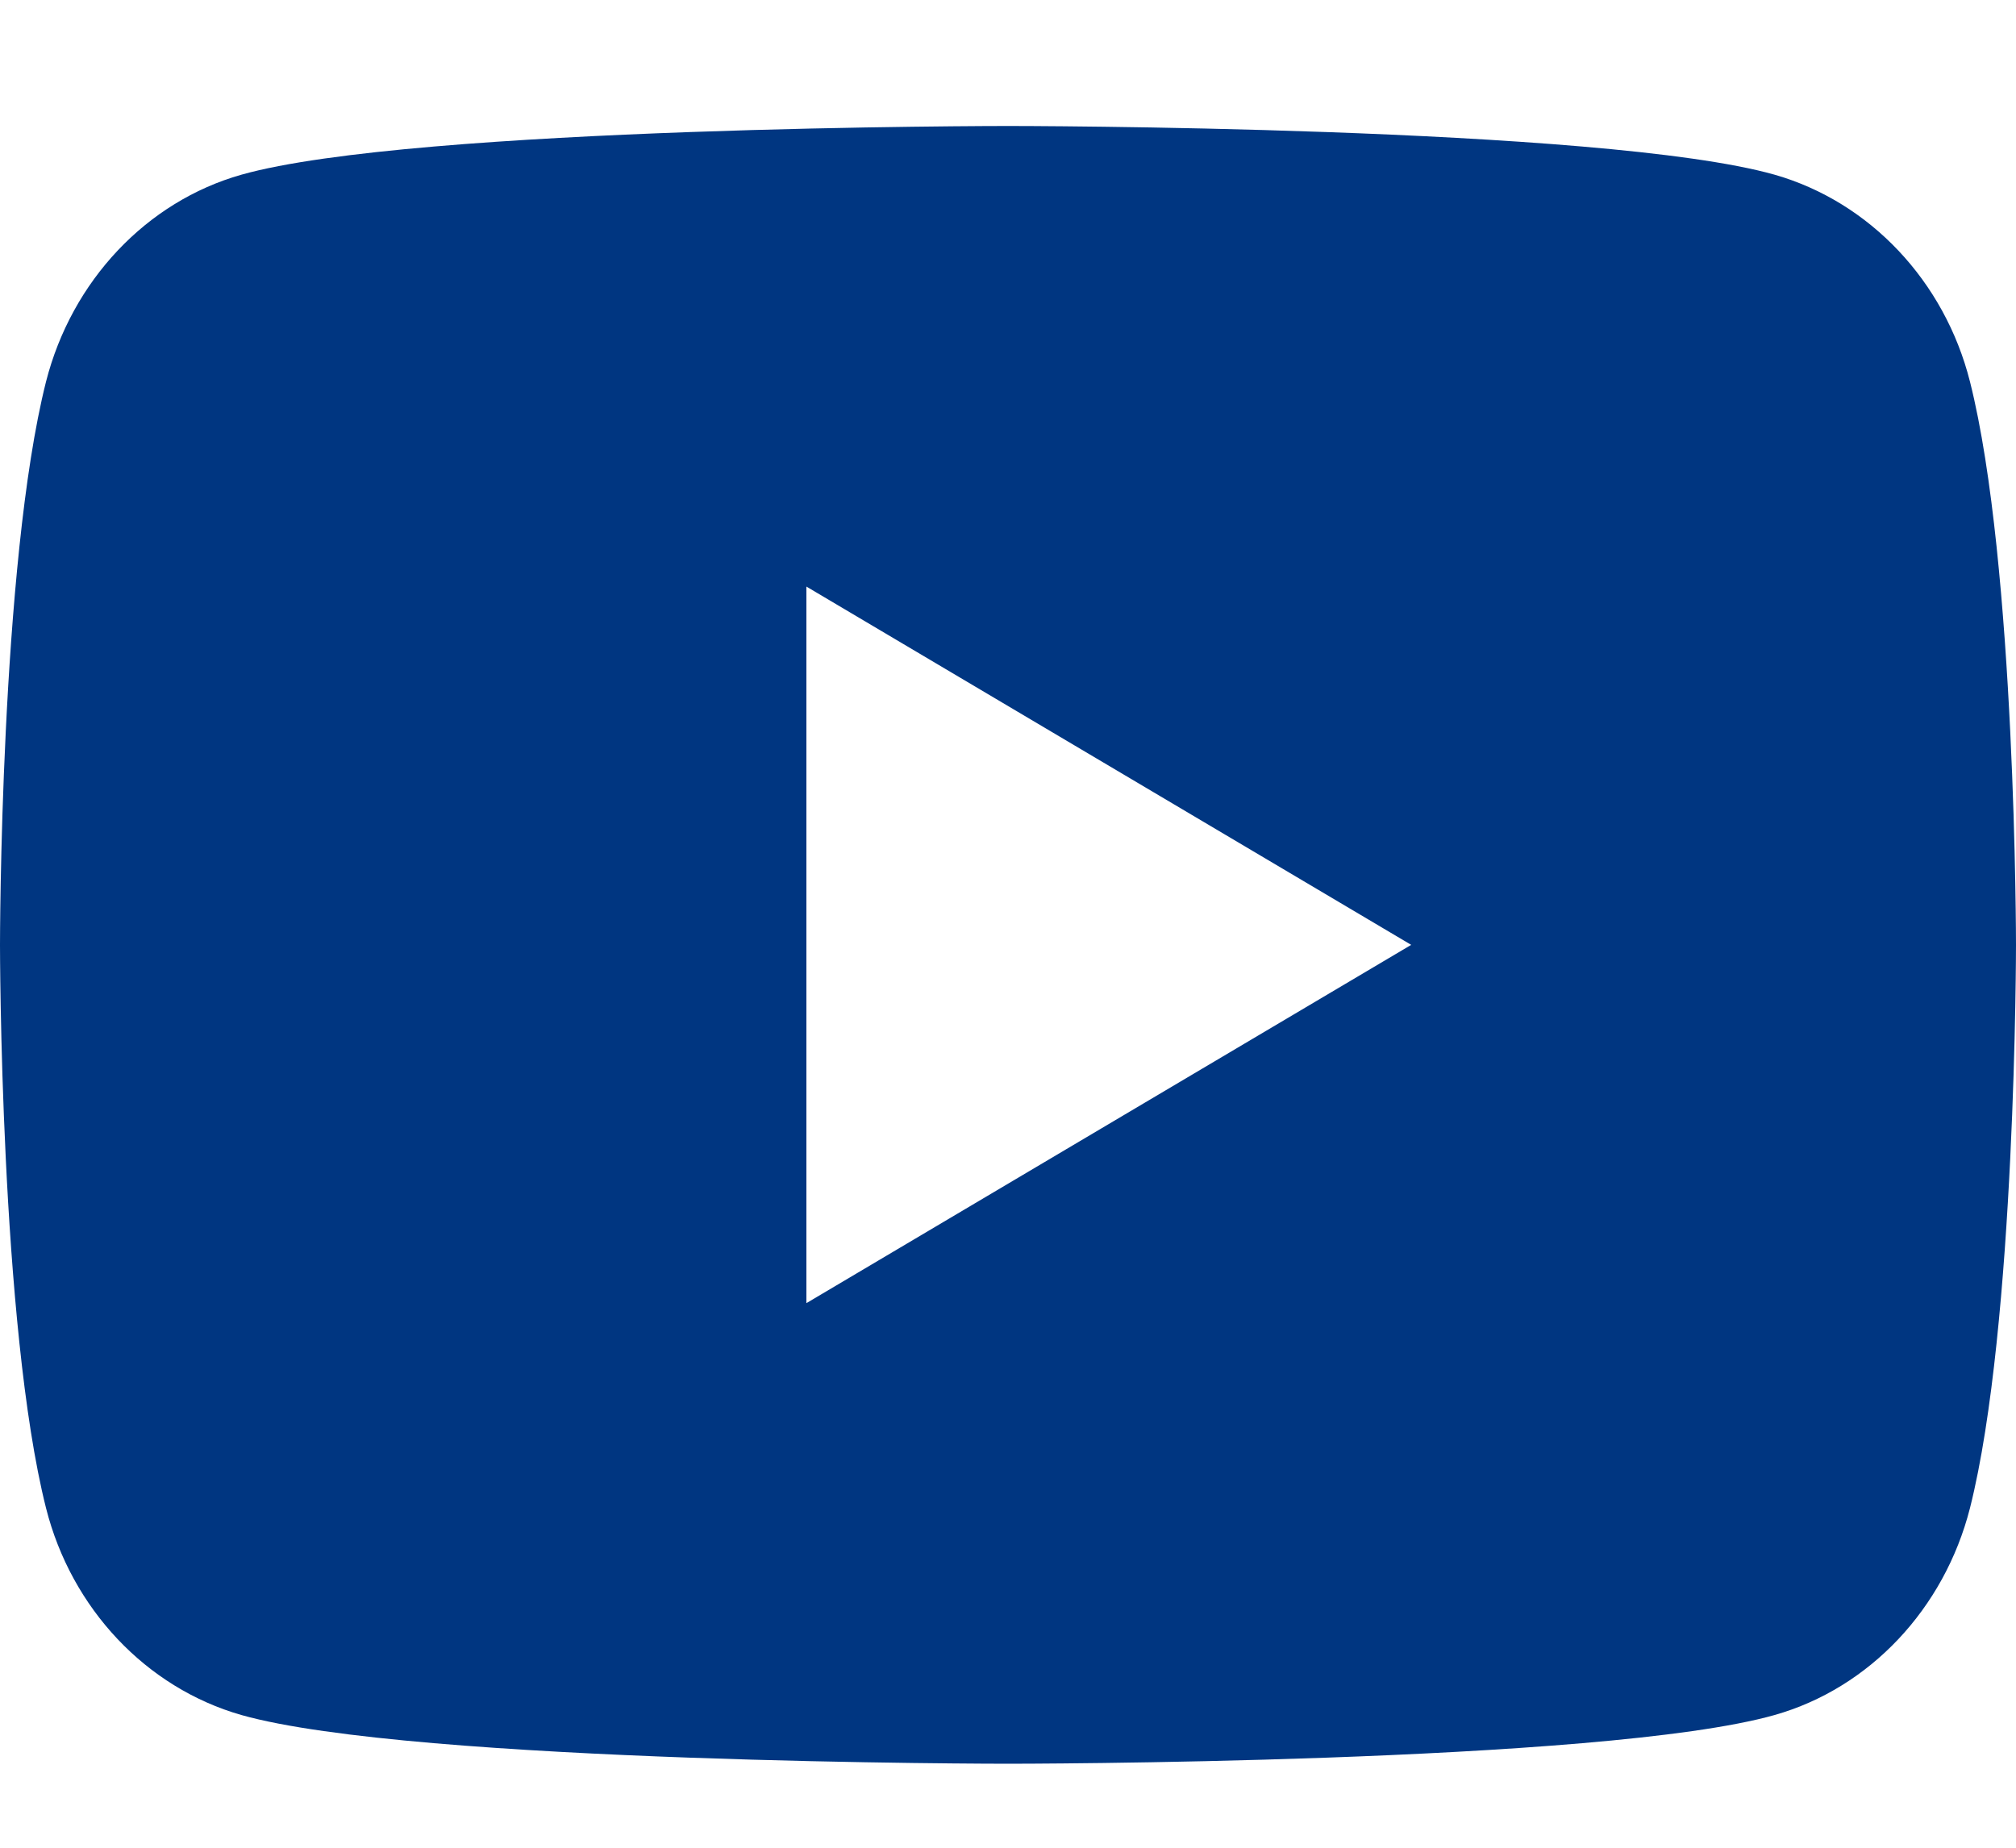
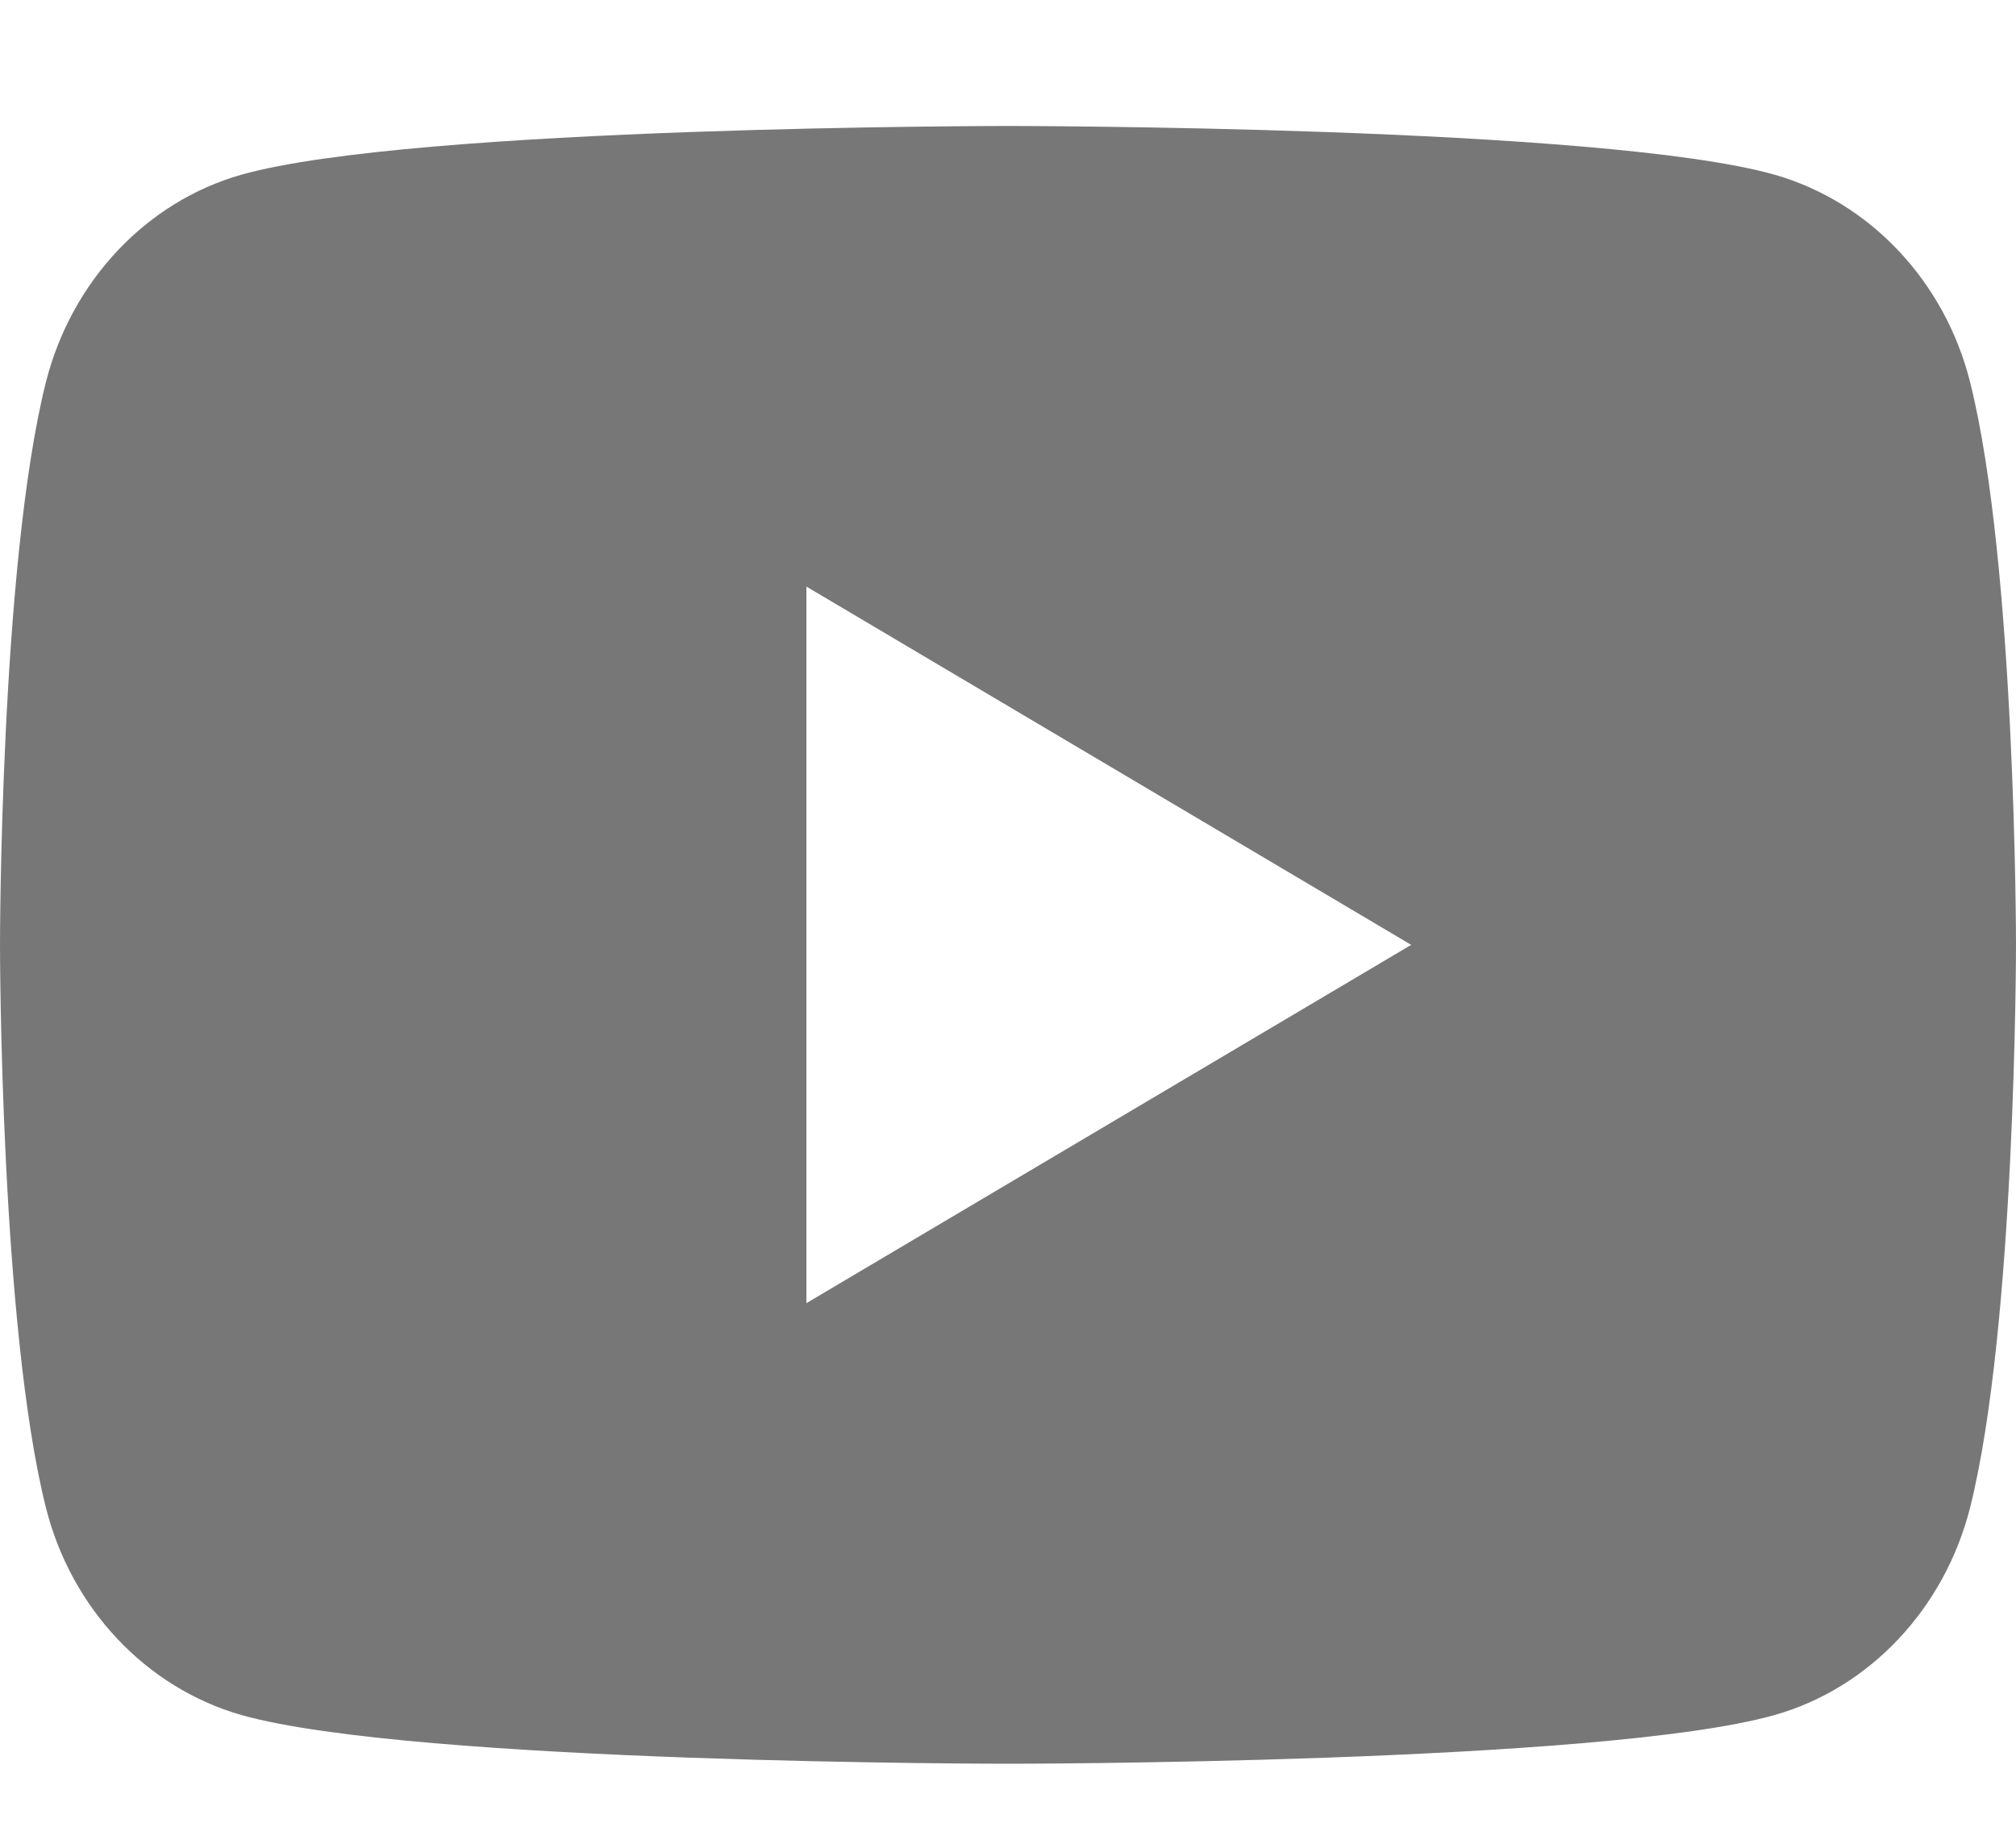
<svg xmlns="http://www.w3.org/2000/svg" width="12" height="11" viewBox="0 0 12 11" fill="none">
-   <path d="M11.726 2.272C12 3.358 12 5.625 12 5.625C12 5.625 12 7.892 11.726 8.978C11.573 9.578 11.128 10.05 10.563 10.21C9.538 10.5 6 10.5 6 10.5C6 10.5 2.464 10.5 1.437 10.21C0.87 10.048 0.425 9.576 0.274 8.978C2.55448e-08 7.892 0 5.625 0 5.625C0 5.625 2.55448e-08 3.358 0.274 2.272C0.427 1.672 0.872 1.2 1.437 1.04C2.464 0.75 6 0.75 6 0.75C6 0.75 9.538 0.75 10.563 1.04C11.13 1.202 11.575 1.674 11.726 2.272ZM4.8 7.758L8.4 5.625L4.8 3.492V7.758Z" fill="#003681" />
+   <path fill="#777" d="M11.726 2.272C12 3.358 12 5.625 12 5.625C12 5.625 12 7.892 11.726 8.978C11.573 9.578 11.128 10.05 10.563 10.21C9.538 10.5 6 10.5 6 10.5C6 10.5 2.464 10.5 1.437 10.21C0.87 10.048 0.425 9.576 0.274 8.978C2.55448e-08 7.892 0 5.625 0 5.625C0 5.625 2.55448e-08 3.358 0.274 2.272C0.427 1.672 0.872 1.2 1.437 1.04C2.464 0.75 6 0.75 6 0.75C6 0.75 9.538 0.75 10.563 1.04C11.13 1.202 11.575 1.674 11.726 2.272ZM4.8 7.758L8.4 5.625L4.8 3.492V7.758Z" />
</svg>
